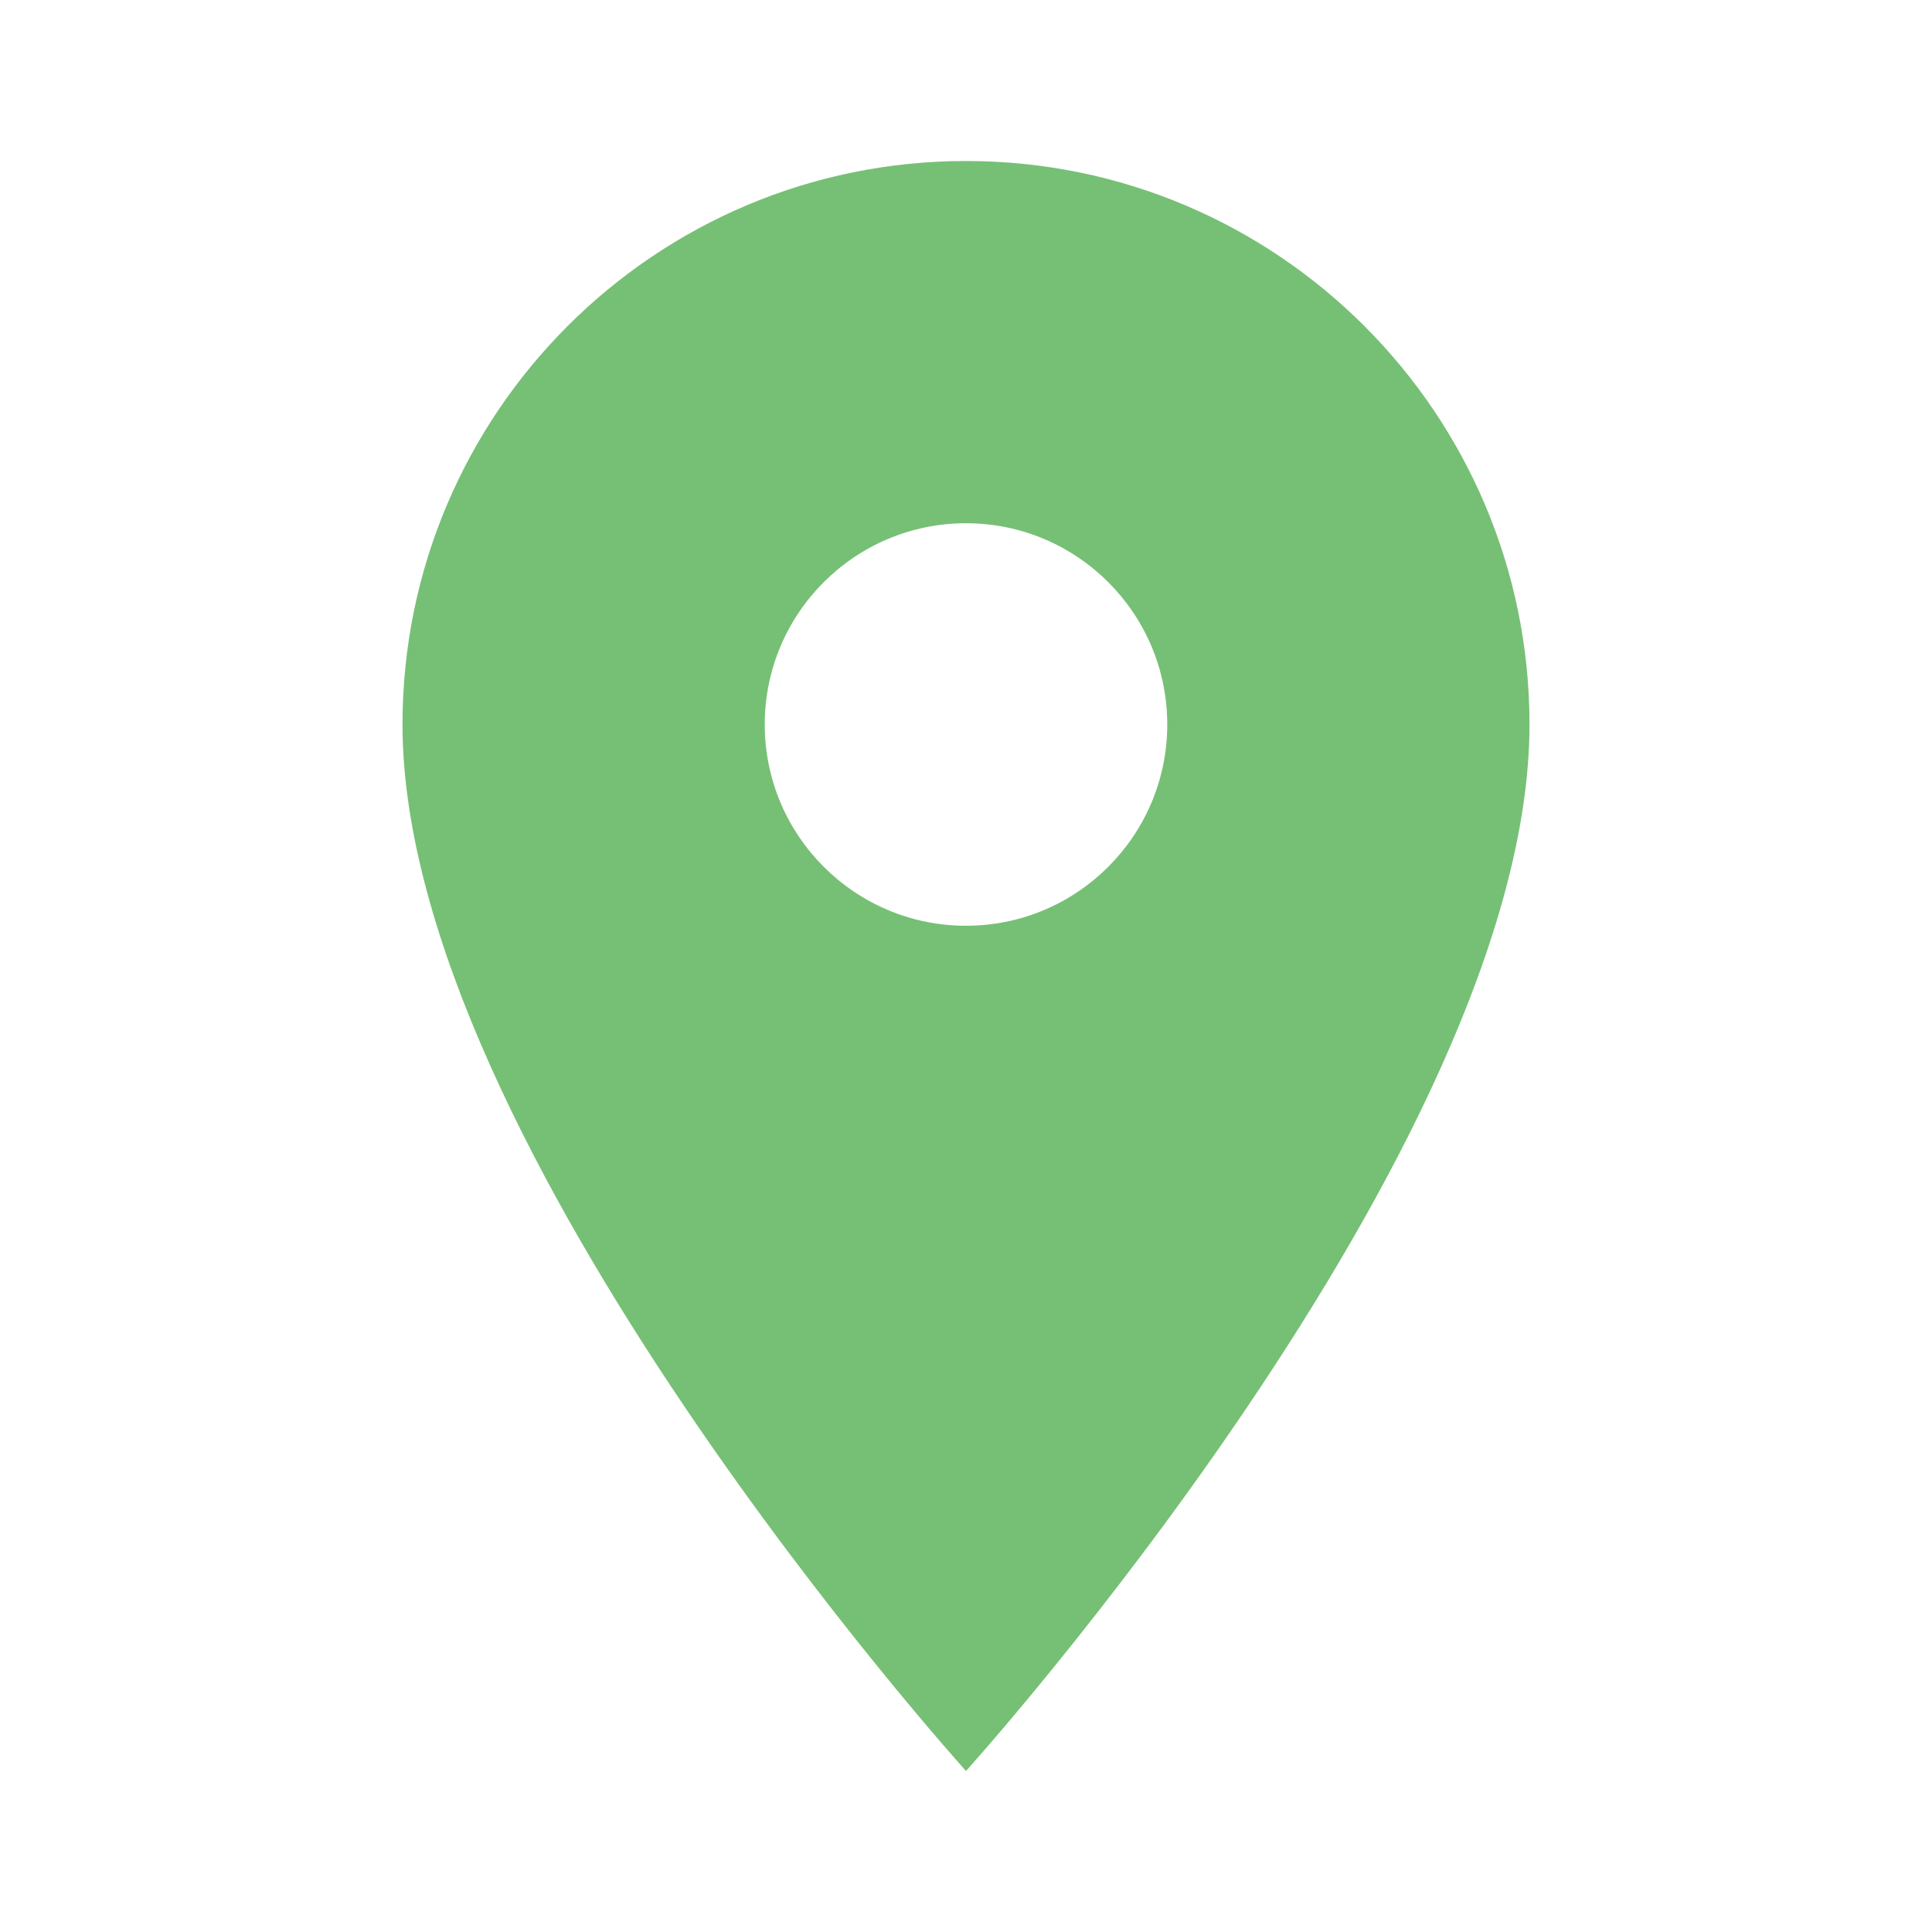
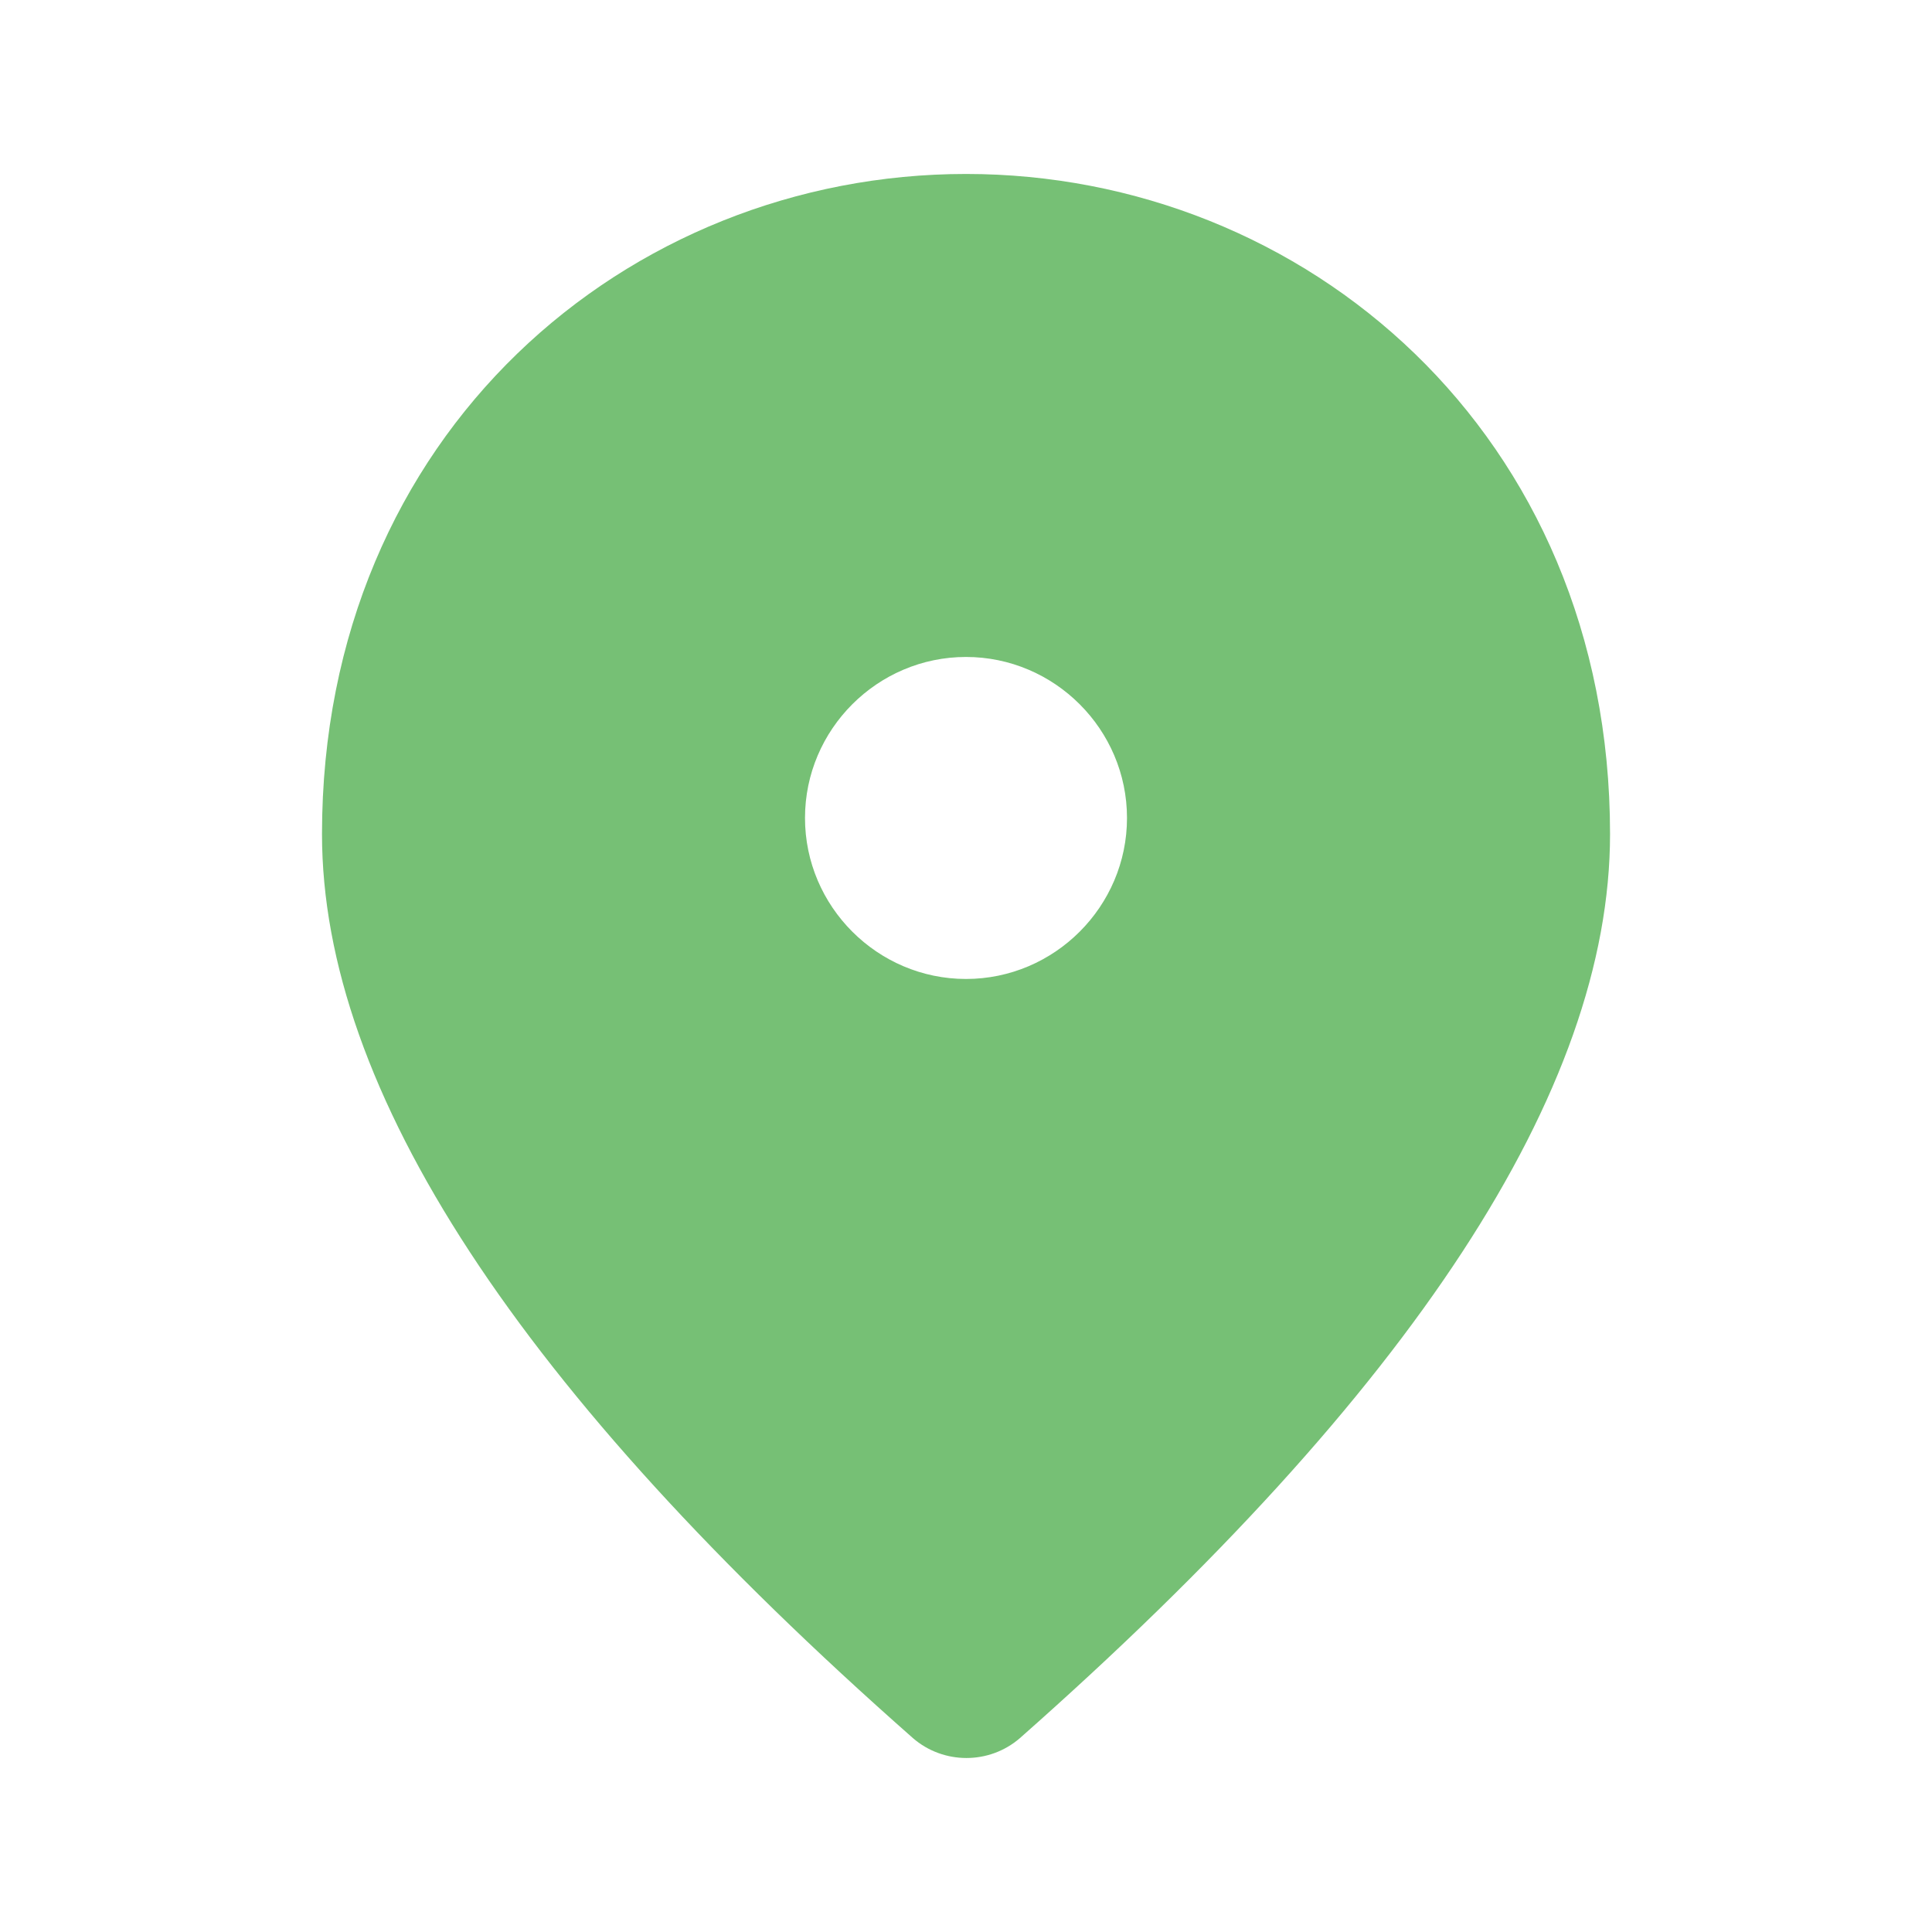
- <svg xmlns="http://www.w3.org/2000/svg" width="48" height="48" viewBox="0 0 48 48" id="svg2" version="1.1">
+ <svg xmlns="http://www.w3.org/2000/svg" width="48" height="48" viewBox="0 0 45 45" id="svg2" version="1.1">
  <defs id="defs8" />
-   <path d="M24 4c-7.73 0-14 6.27-14 14 0 10.5 14 26 14 26s14-15.5 14-26c0-7.73-6.27-14-14-14zm0 19c-2.76 0-5-2.24-5-5s2.24-5 5-5 5 2.24 5 5-2.24 5-5 5z" id="path4" style="stroke:none;stroke-opacity:0;fill:#259b24;fill-opacity:0.627" />
+   <path d="m 22.5,4.052 c -7.875,0 -15,6.037 -15,15.375 0,5.963 4.594,12.975 13.763,21.056 0.713,0.619 1.781,0.619 2.494,0 9.15,-8.081 13.744,-15.094 13.744,-21.056 0,-9.338 -7.125,-15.375 -15,-15.375 z m 0,18.75 c -2.062,0 -3.75,-1.688 -3.75,-3.75 0,-2.062 1.688,-3.75 3.75,-3.75 2.062,0 3.75,1.688 3.75,3.75 0,2.062 -1.688,3.75 -3.75,3.75 z" id="path840" style="fill:#259b24;fill-opacity:0.627;stroke-width:1.875" />
</svg>
